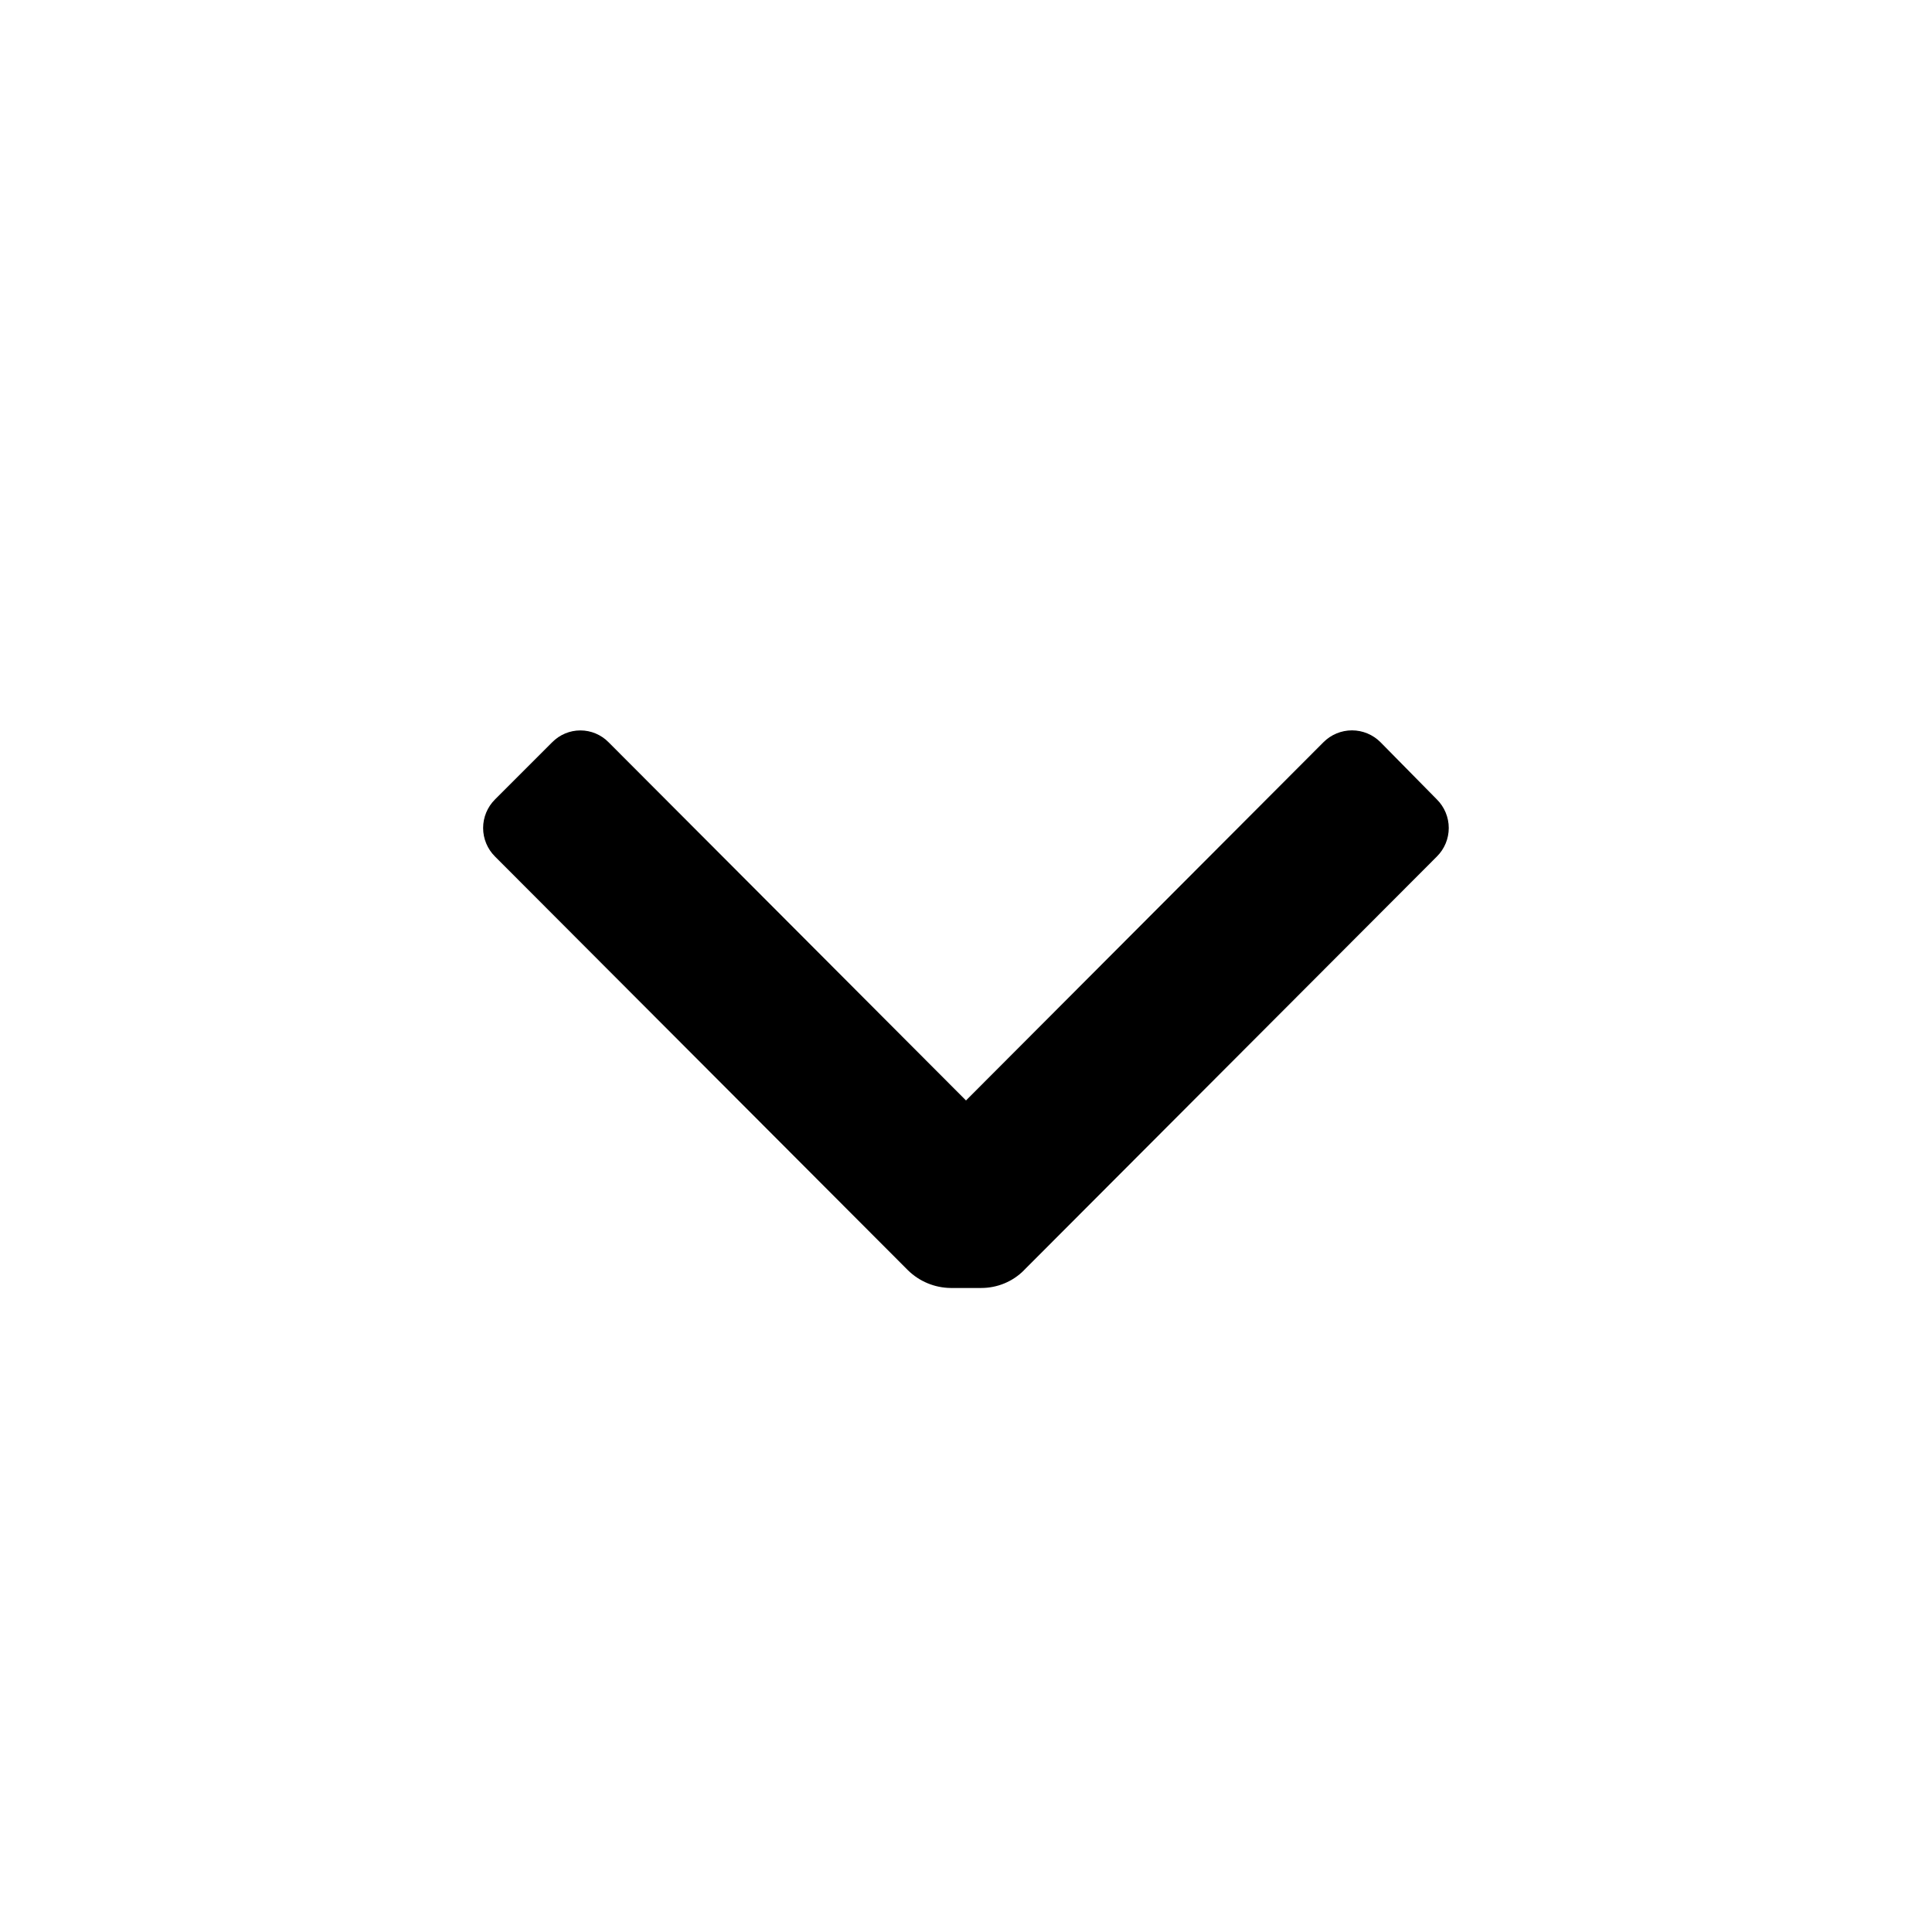
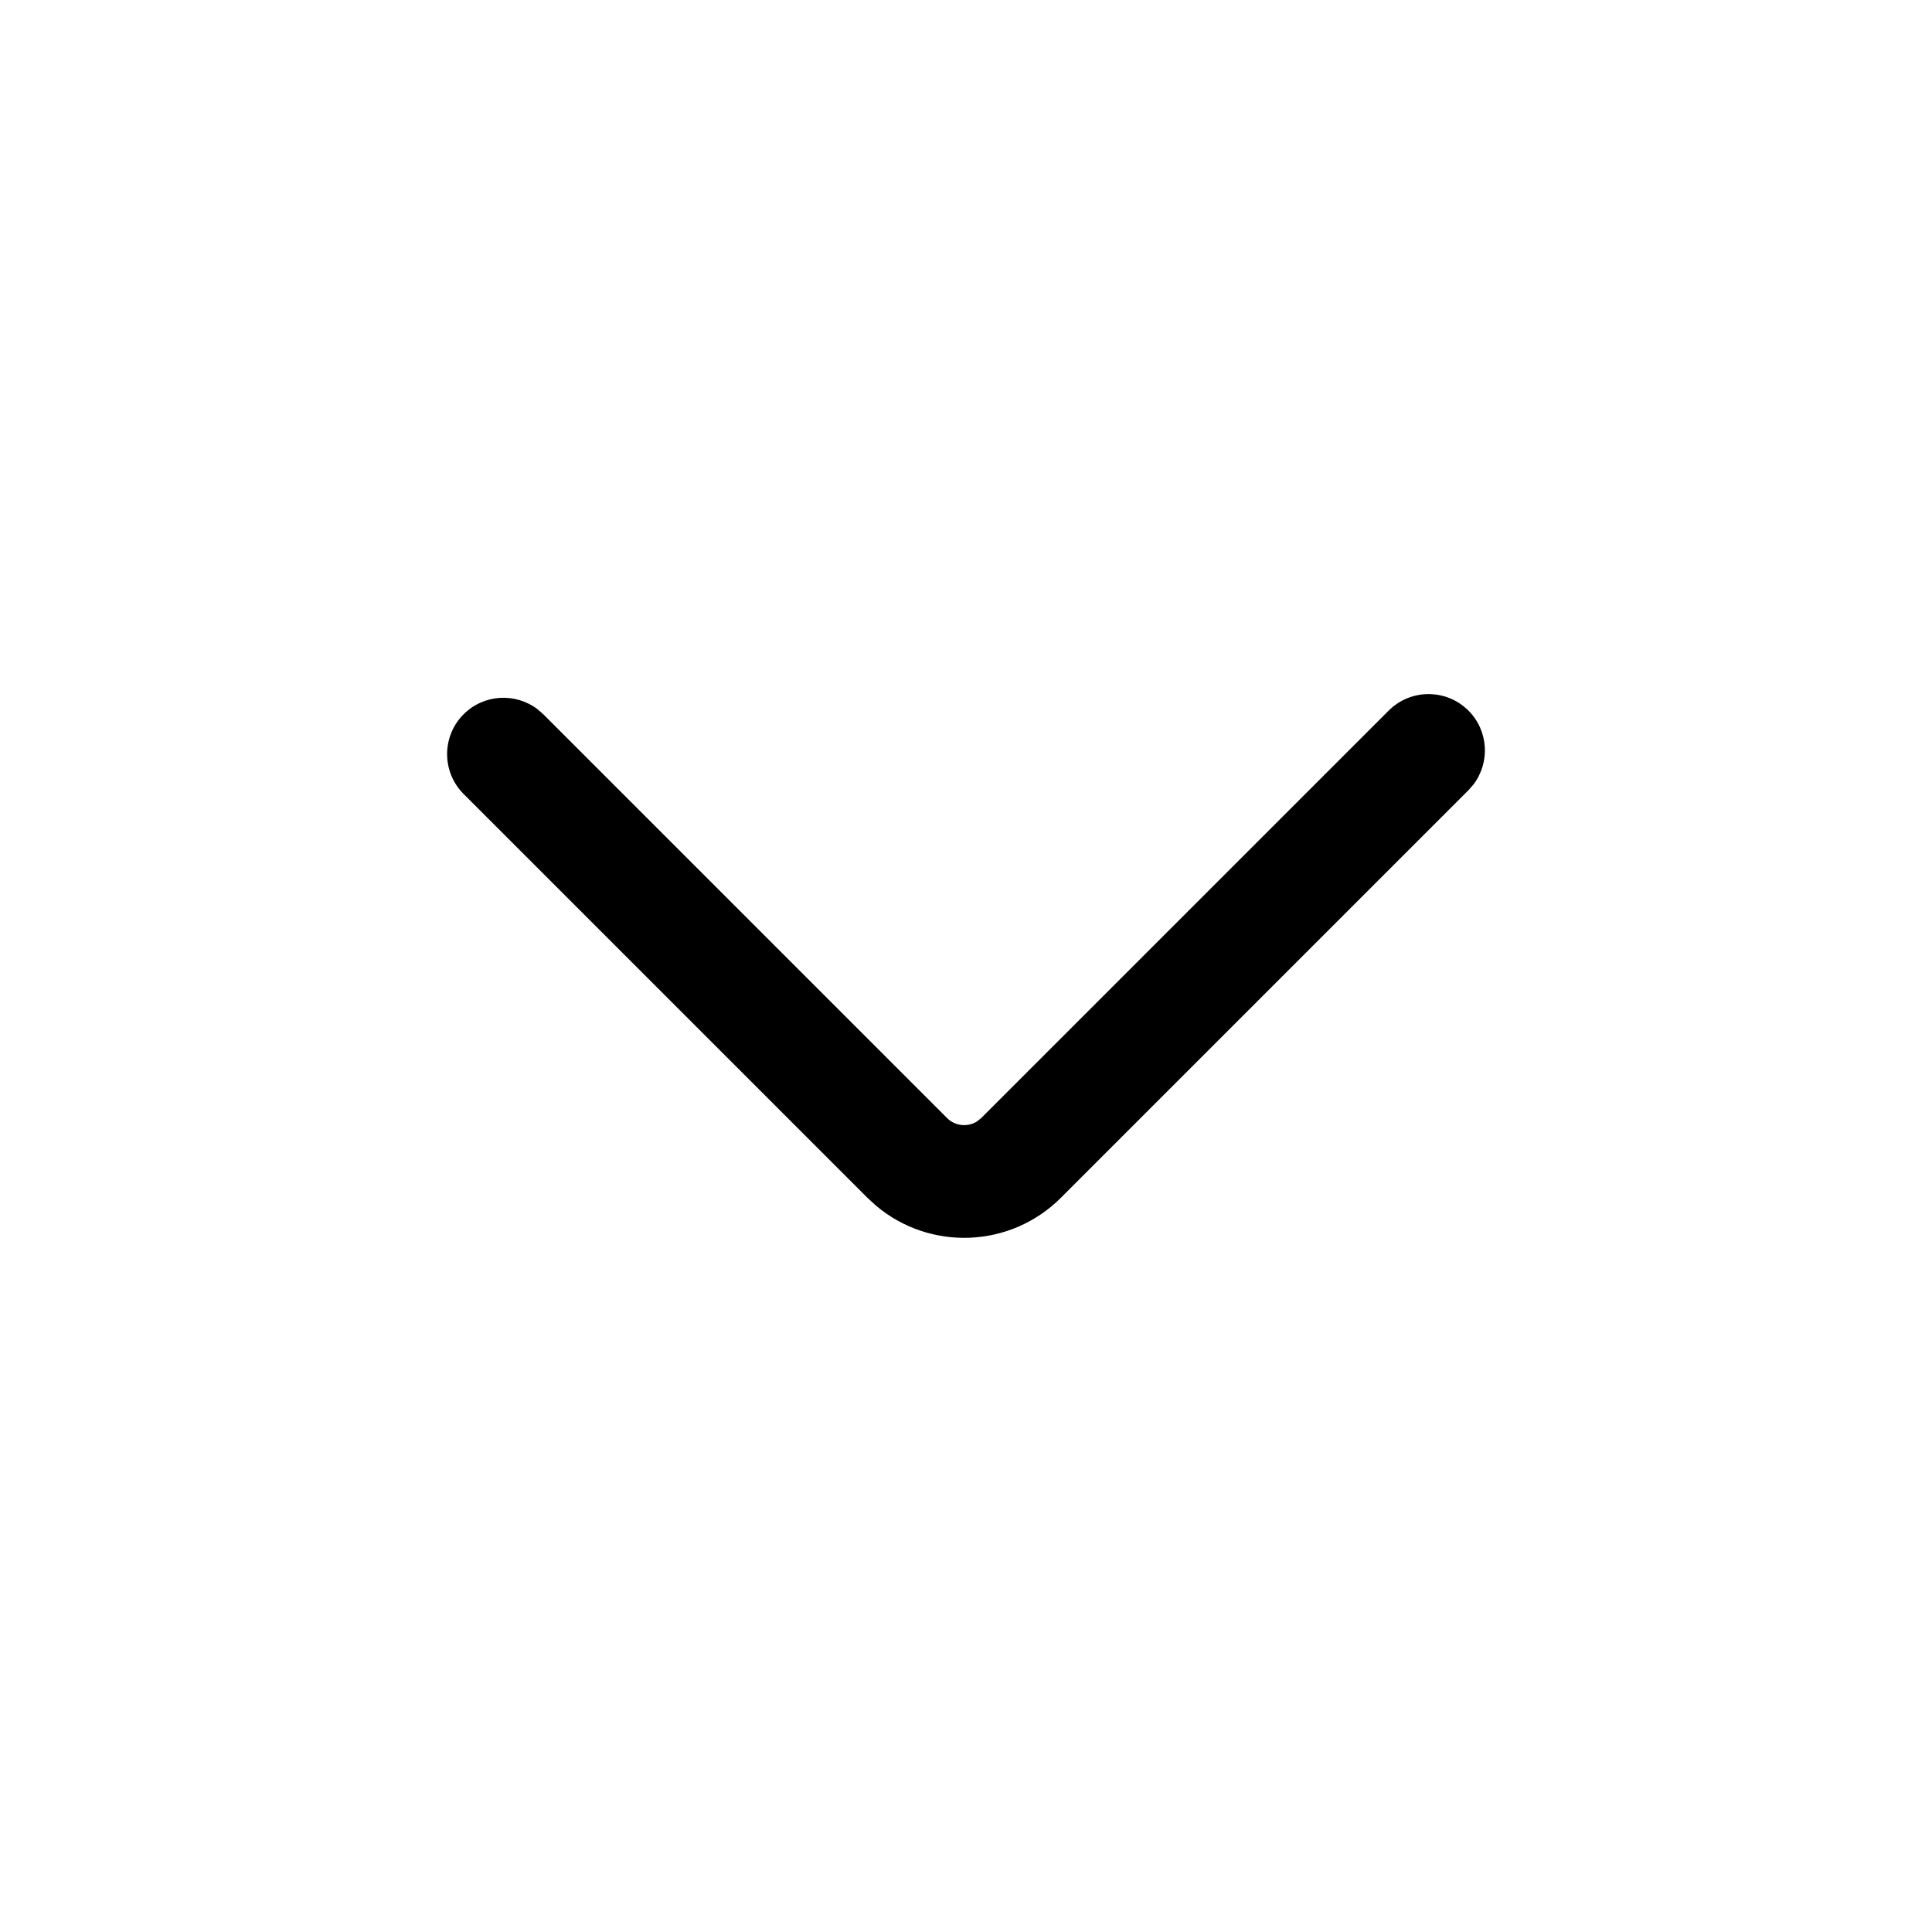
- <svg xmlns="http://www.w3.org/2000/svg" version="1.1" width="32" height="32" viewBox="0 0 32 32">
-   <path fill="currentColor" d="M16.96 21.040c-0.187 0.188-0.442 0.293-0.707 0.293h-0.507c-0.265-0.003-0.518-0.108-0.707-0.293l-6.84-6.853c-0.126-0.125-0.197-0.296-0.197-0.473s0.071-0.348 0.197-0.473l0.947-0.947c0.123-0.125 0.291-0.196 0.467-0.196s0.344 0.071 0.467 0.196l5.92 5.933 5.92-5.933c0.125-0.126 0.296-0.197 0.473-0.197s0.348 0.071 0.473 0.197l0.933 0.947c0.126 0.125 0.197 0.296 0.197 0.473s-0.071 0.348-0.197 0.473l-6.84 6.853z" />
+ <svg xmlns="http://www.w3.org/2000/svg" version="1.1" width="24" height="24" viewBox="0 0 24 24">
+   <path d="M5.759 8.873c0.251-0.251 0.644-0.271 0.918-0.063l0.072 0.063 5.016 5.016c0.1 0.1 0.254 0.115 0.37 0.043l0.054-0.043 5.062-5.062c0.273-0.273 0.717-0.273 0.99 0 0.251 0.251 0.271 0.644 0.063 0.918l-0.063 0.072-5.062 5.062c-0.629 0.629-1.628 0.662-2.296 0.099l-0.108-0.099-5.016-5.016c-0.273-0.273-0.273-0.717 0-0.99z" />
</svg>
